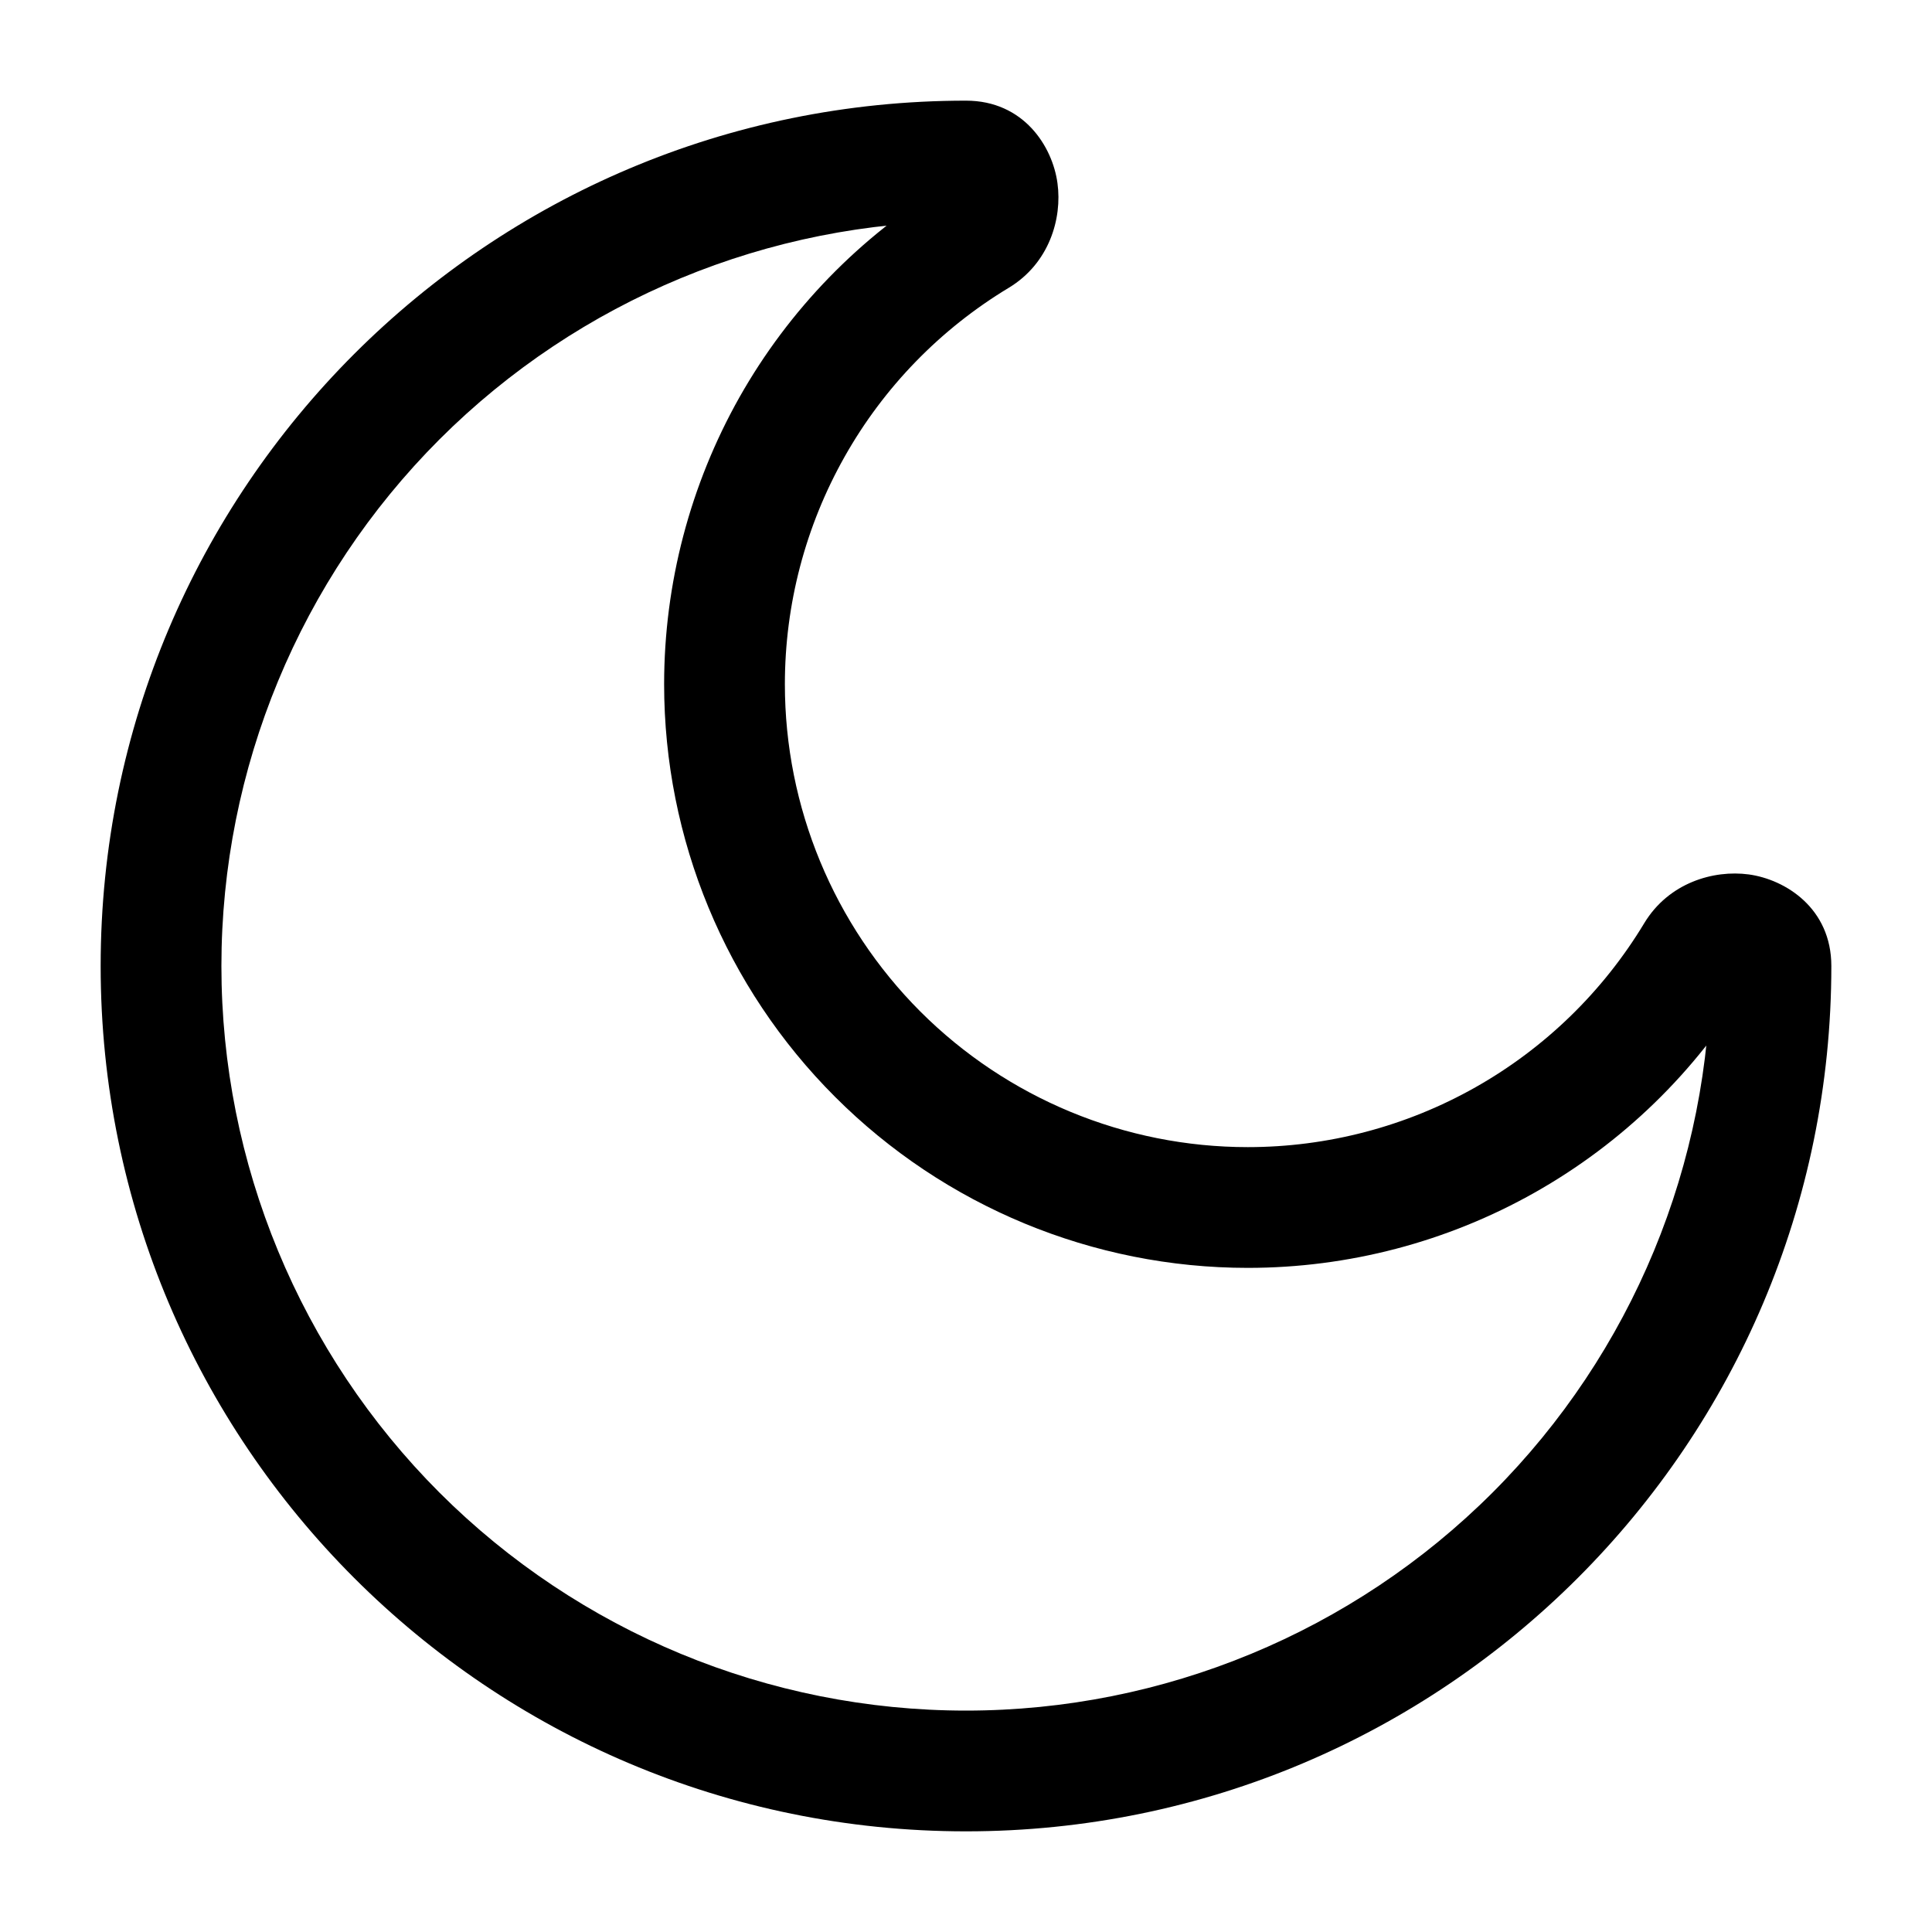
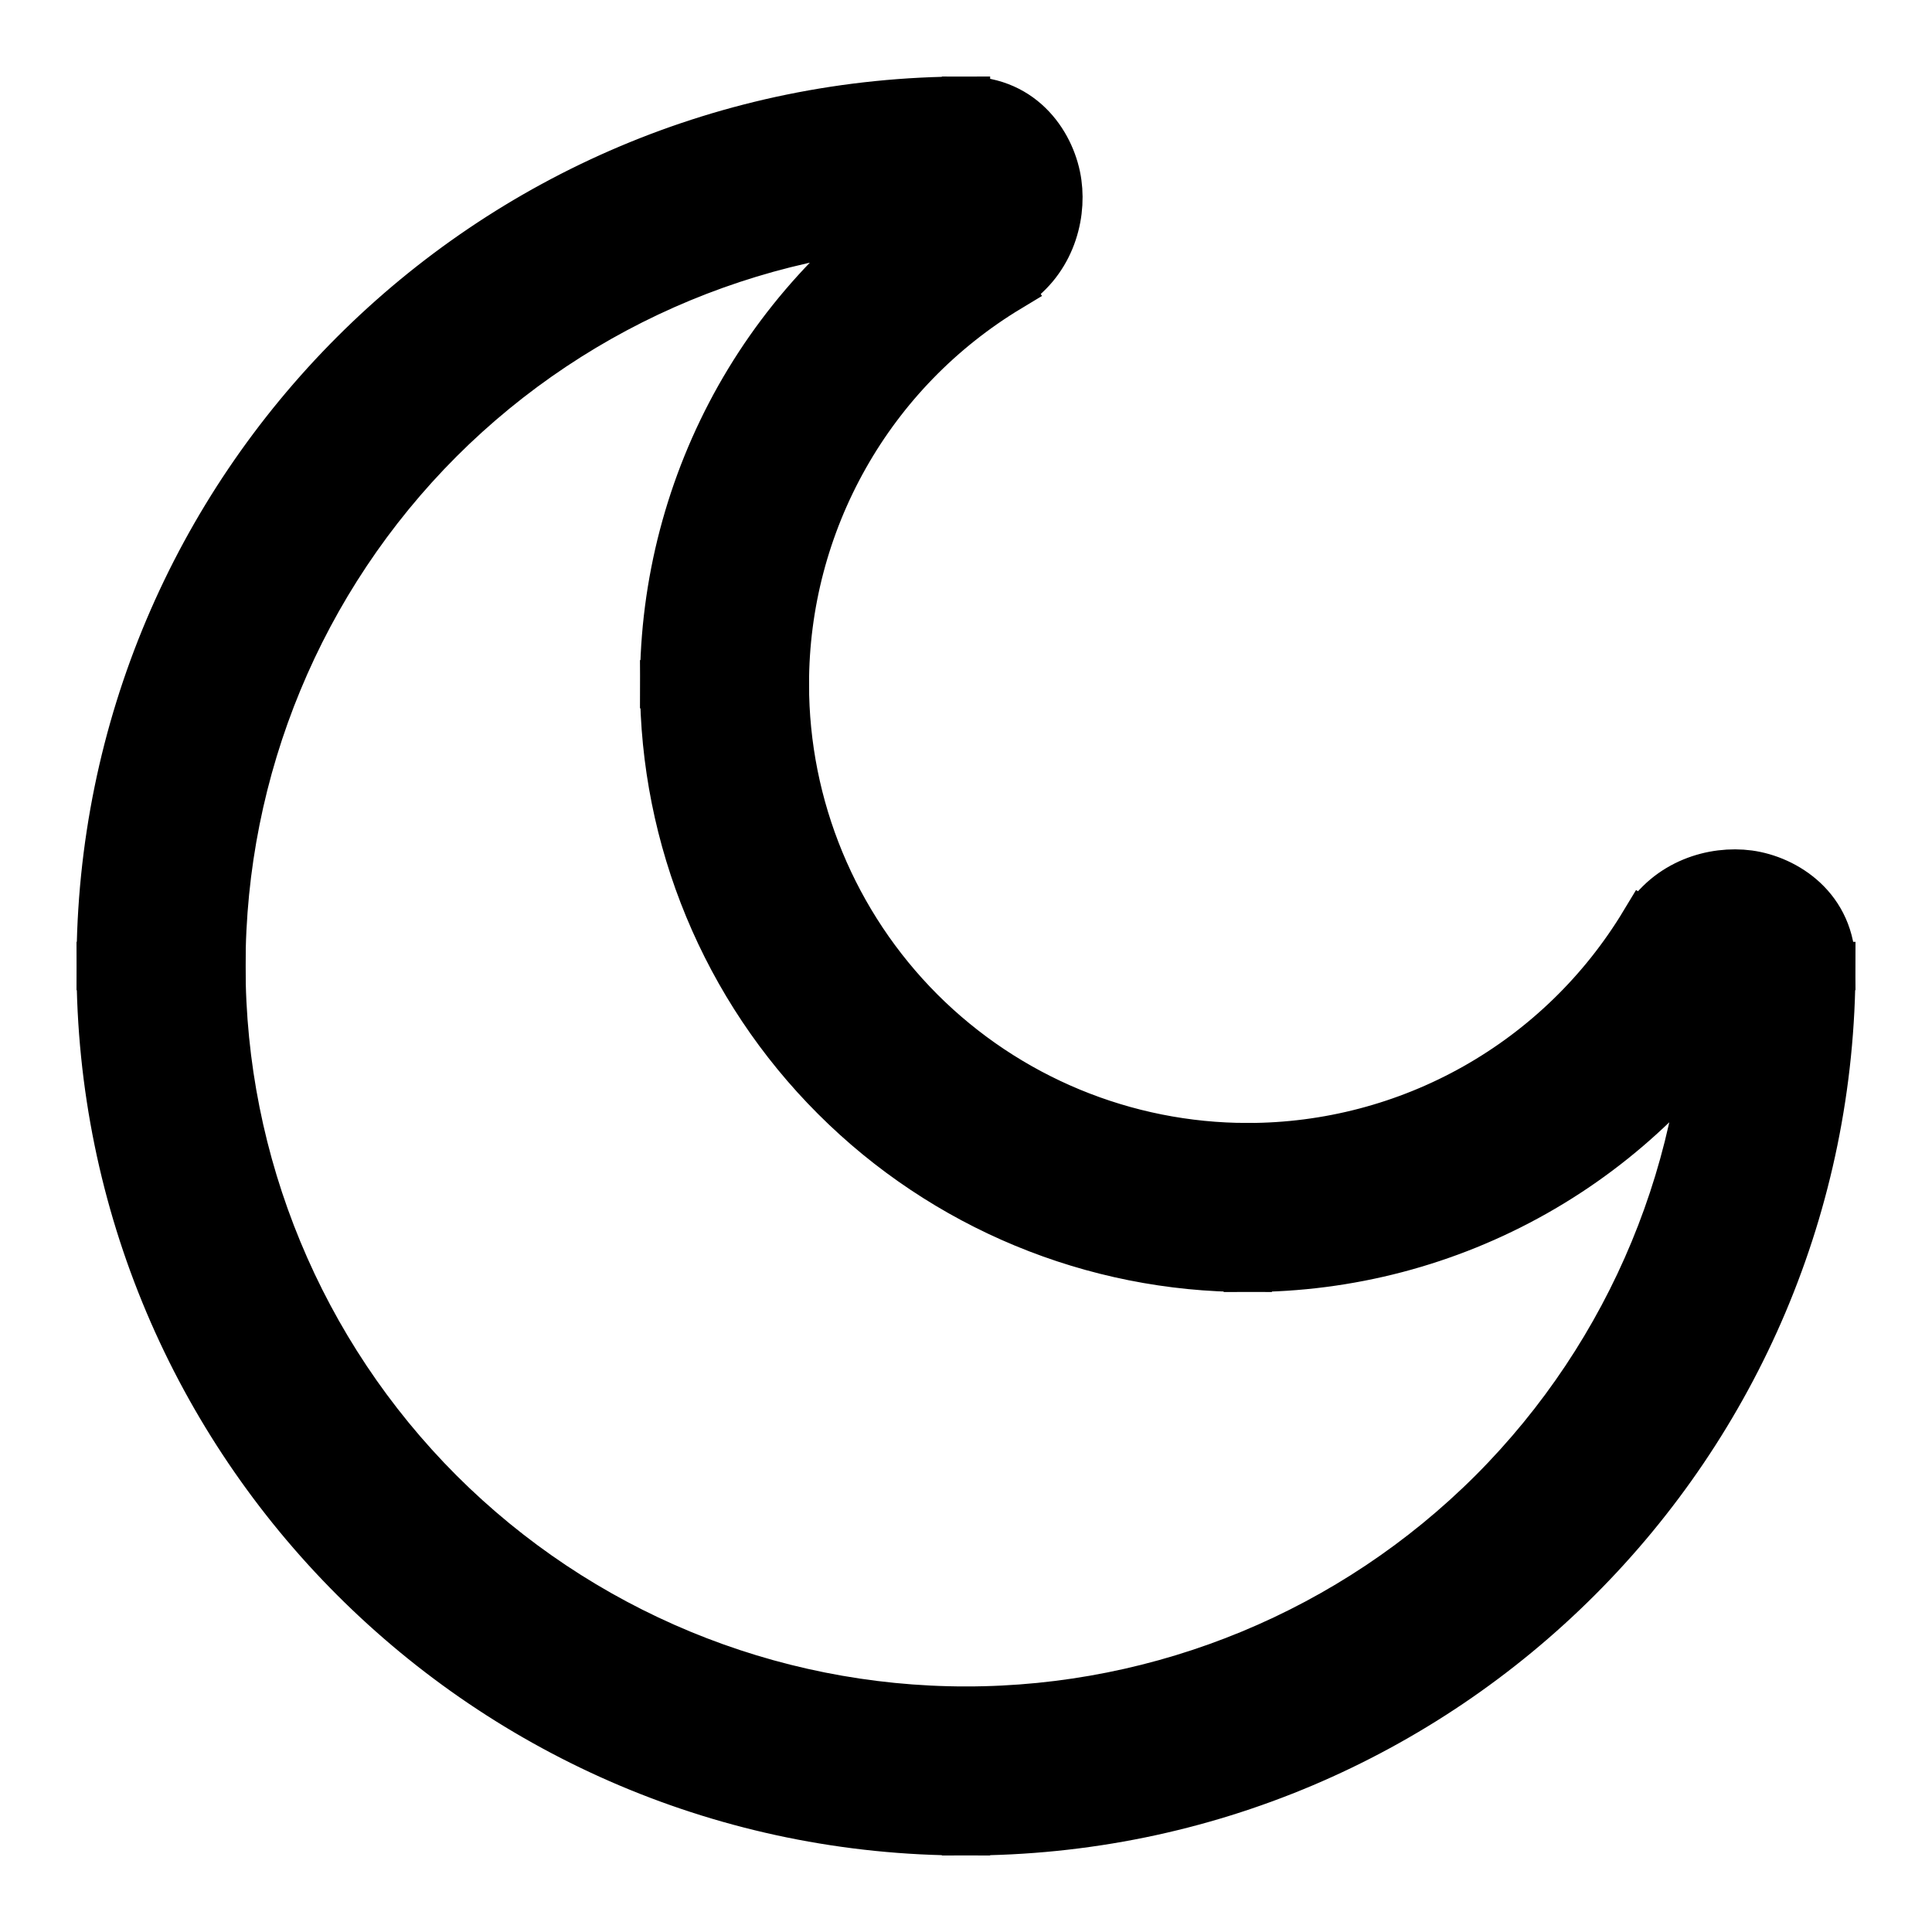
- <svg xmlns="http://www.w3.org/2000/svg" width="20" height="20" viewBox="0 0 20 20" fill="none">
-   <path d="M17.708 10C17.708 12.044 16.896 14.005 15.451 15.451C14.005 16.896 12.044 17.708 10 17.708V18.958C14.947 18.958 18.958 14.947 18.958 10H17.708ZM10 17.708C7.956 17.708 5.995 16.896 4.549 15.451C3.104 14.005 2.292 12.044 2.292 10H1.042C1.042 14.947 5.052 18.958 10 18.958V17.708ZM2.292 10C2.292 7.956 3.104 5.995 4.549 4.549C5.995 3.104 7.956 2.292 10 2.292V1.042C5.052 1.042 1.042 5.052 1.042 10H2.292ZM12.917 11.875C11.646 11.875 10.427 11.37 9.528 10.472C8.63 9.573 8.125 8.354 8.125 7.083H6.875C6.875 8.686 7.511 10.222 8.645 11.355C9.778 12.488 11.314 13.125 12.917 13.125V11.875ZM17.021 9.557C16.594 10.265 15.992 10.85 15.273 11.256C14.554 11.662 13.742 11.875 12.917 11.875V13.125C13.958 13.125 14.981 12.857 15.888 12.345C16.795 11.833 17.554 11.096 18.092 10.204L17.021 9.557ZM8.125 7.083C8.125 6.257 8.338 5.446 8.744 4.727C9.15 4.007 9.735 3.406 10.443 2.979L9.796 1.909C8.904 2.447 8.167 3.206 7.655 4.112C7.144 5.019 6.875 6.042 6.875 7.083H8.125ZM10 2.292C9.958 2.291 9.917 2.282 9.878 2.265C9.84 2.248 9.806 2.224 9.777 2.193C9.741 2.158 9.718 2.113 9.708 2.064C9.705 2.038 9.707 1.963 9.796 1.909L10.443 2.979C10.862 2.726 10.997 2.262 10.947 1.897C10.896 1.517 10.598 1.042 10 1.042V2.292ZM18.092 10.204C18.037 10.293 17.962 10.295 17.936 10.292C17.887 10.282 17.842 10.258 17.807 10.223C17.776 10.194 17.752 10.16 17.735 10.121C17.718 10.083 17.709 10.042 17.708 10H18.958C18.958 9.402 18.483 9.104 18.103 9.052C17.738 9.003 17.274 9.138 17.021 9.557L18.092 10.204Z" fill="black" />
+ <svg xmlns="http://www.w3.org/2000/svg" width="20" height="20" viewBox="0 0 20 20" fill="currentColor" stroke="currentColor" stroke-width="0.5">
+   <path d="M17.708 10C17.708 12.044 16.896 14.005 15.451 15.451C14.005 16.896 12.044 17.708 10 17.708V18.958C14.947 18.958 18.958 14.947 18.958 10H17.708ZM10 17.708C7.956 17.708 5.995 16.896 4.549 15.451C3.104 14.005 2.292 12.044 2.292 10H1.042C1.042 14.947 5.052 18.958 10 18.958V17.708ZM2.292 10C2.292 7.956 3.104 5.995 4.549 4.549C5.995 3.104 7.956 2.292 10 2.292V1.042C5.052 1.042 1.042 5.052 1.042 10H2.292ZM12.917 11.875C11.646 11.875 10.427 11.37 9.528 10.472C8.63 9.573 8.125 8.354 8.125 7.083H6.875C6.875 8.686 7.511 10.222 8.645 11.355C9.778 12.488 11.314 13.125 12.917 13.125V11.875ZM17.021 9.557C16.594 10.265 15.992 10.85 15.273 11.256C14.554 11.662 13.742 11.875 12.917 11.875V13.125C13.958 13.125 14.981 12.857 15.888 12.345C16.795 11.833 17.554 11.096 18.092 10.204L17.021 9.557ZM8.125 7.083C8.125 6.257 8.338 5.446 8.744 4.727C9.15 4.007 9.735 3.406 10.443 2.979L9.796 1.909C8.904 2.447 8.167 3.206 7.655 4.112C7.144 5.019 6.875 6.042 6.875 7.083H8.125ZM10 2.292C9.958 2.291 9.917 2.282 9.878 2.265C9.84 2.248 9.806 2.224 9.777 2.193C9.741 2.158 9.718 2.113 9.708 2.064C9.705 2.038 9.707 1.963 9.796 1.909L10.443 2.979C10.862 2.726 10.997 2.262 10.947 1.897C10.896 1.517 10.598 1.042 10 1.042V2.292ZM18.092 10.204C18.037 10.293 17.962 10.295 17.936 10.292C17.887 10.282 17.842 10.258 17.807 10.223C17.776 10.194 17.752 10.16 17.735 10.121C17.718 10.083 17.709 10.042 17.708 10H18.958C18.958 9.402 18.483 9.104 18.103 9.052C17.738 9.003 17.274 9.138 17.021 9.557L18.092 10.204Z" />
</svg>
